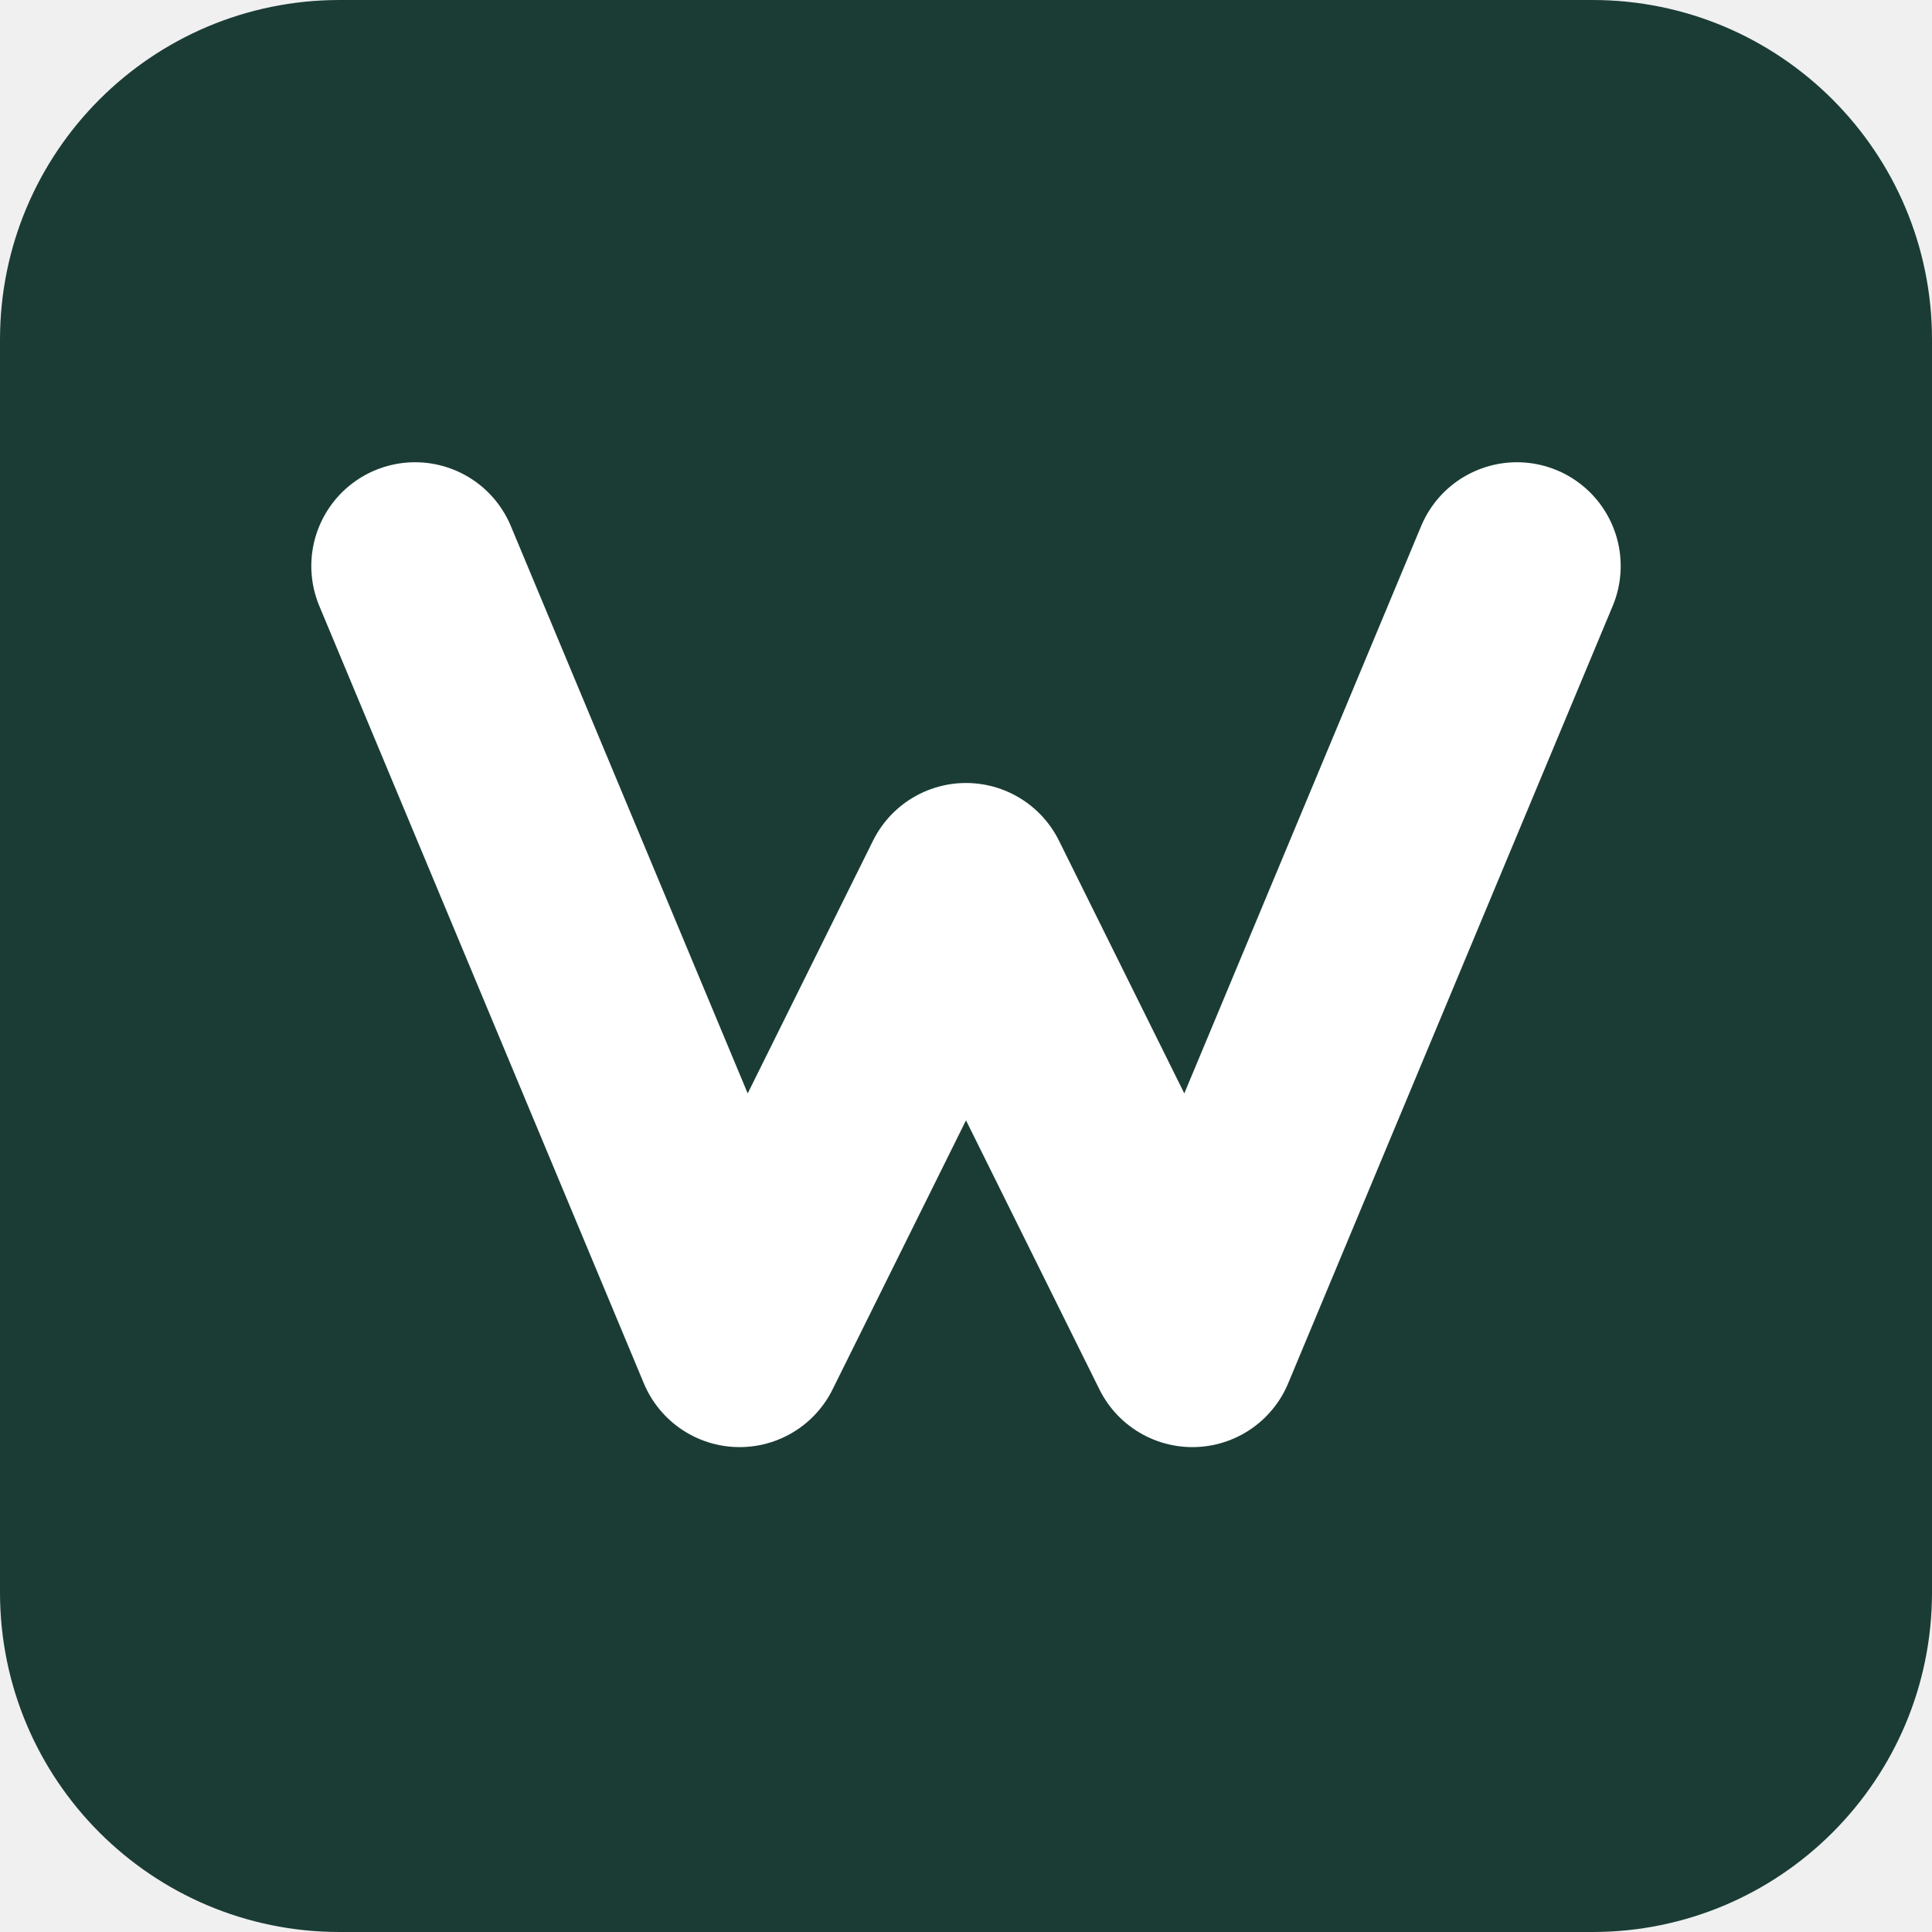
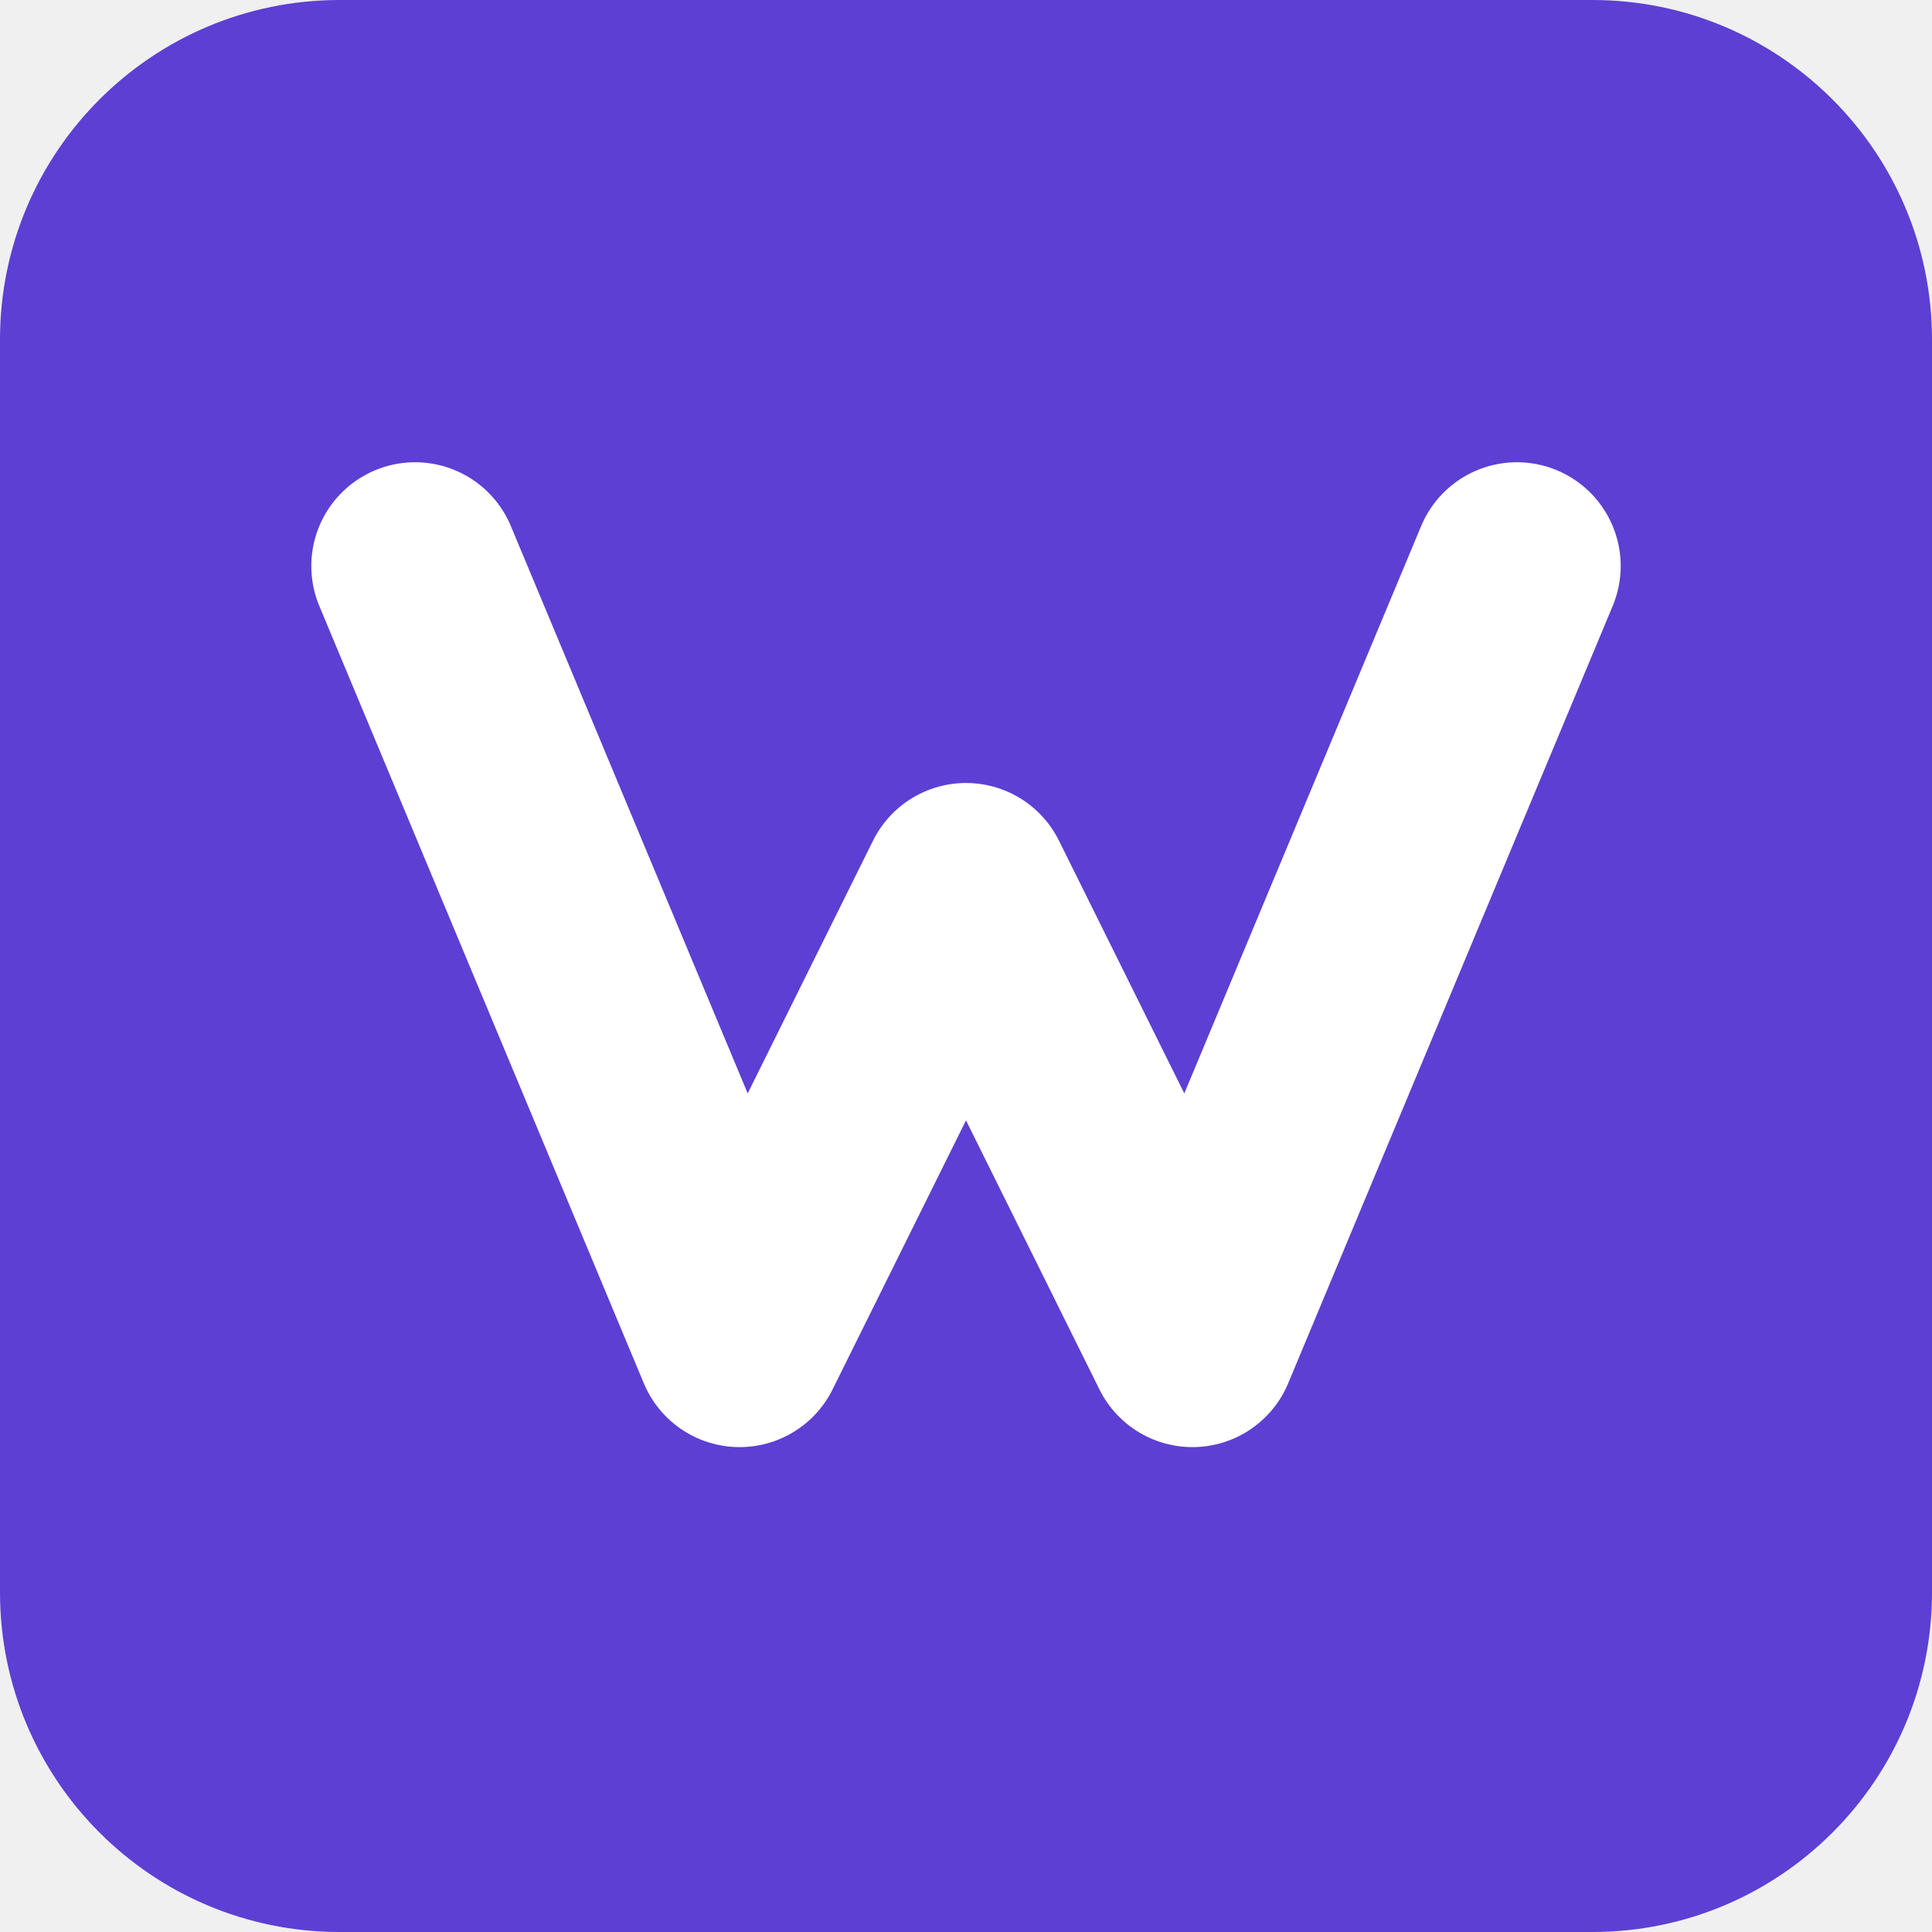
<svg xmlns="http://www.w3.org/2000/svg" viewBox="0 0 1024 1024" width="1024" height="1024">
-   <rect width="1024" height="1024" rx="180" ry="180" fill="#1A3C34" />
+   <rect width="1024" height="1024" rx="180" ry="180" fill="#5D3FD3" />
  <path d="M 220 300 L 392 712 L 512 470 L 632 712 L 804 300" fill="none" stroke="#FFFFFF" stroke-width="110" stroke-linecap="round" stroke-linejoin="round" />
</svg>
